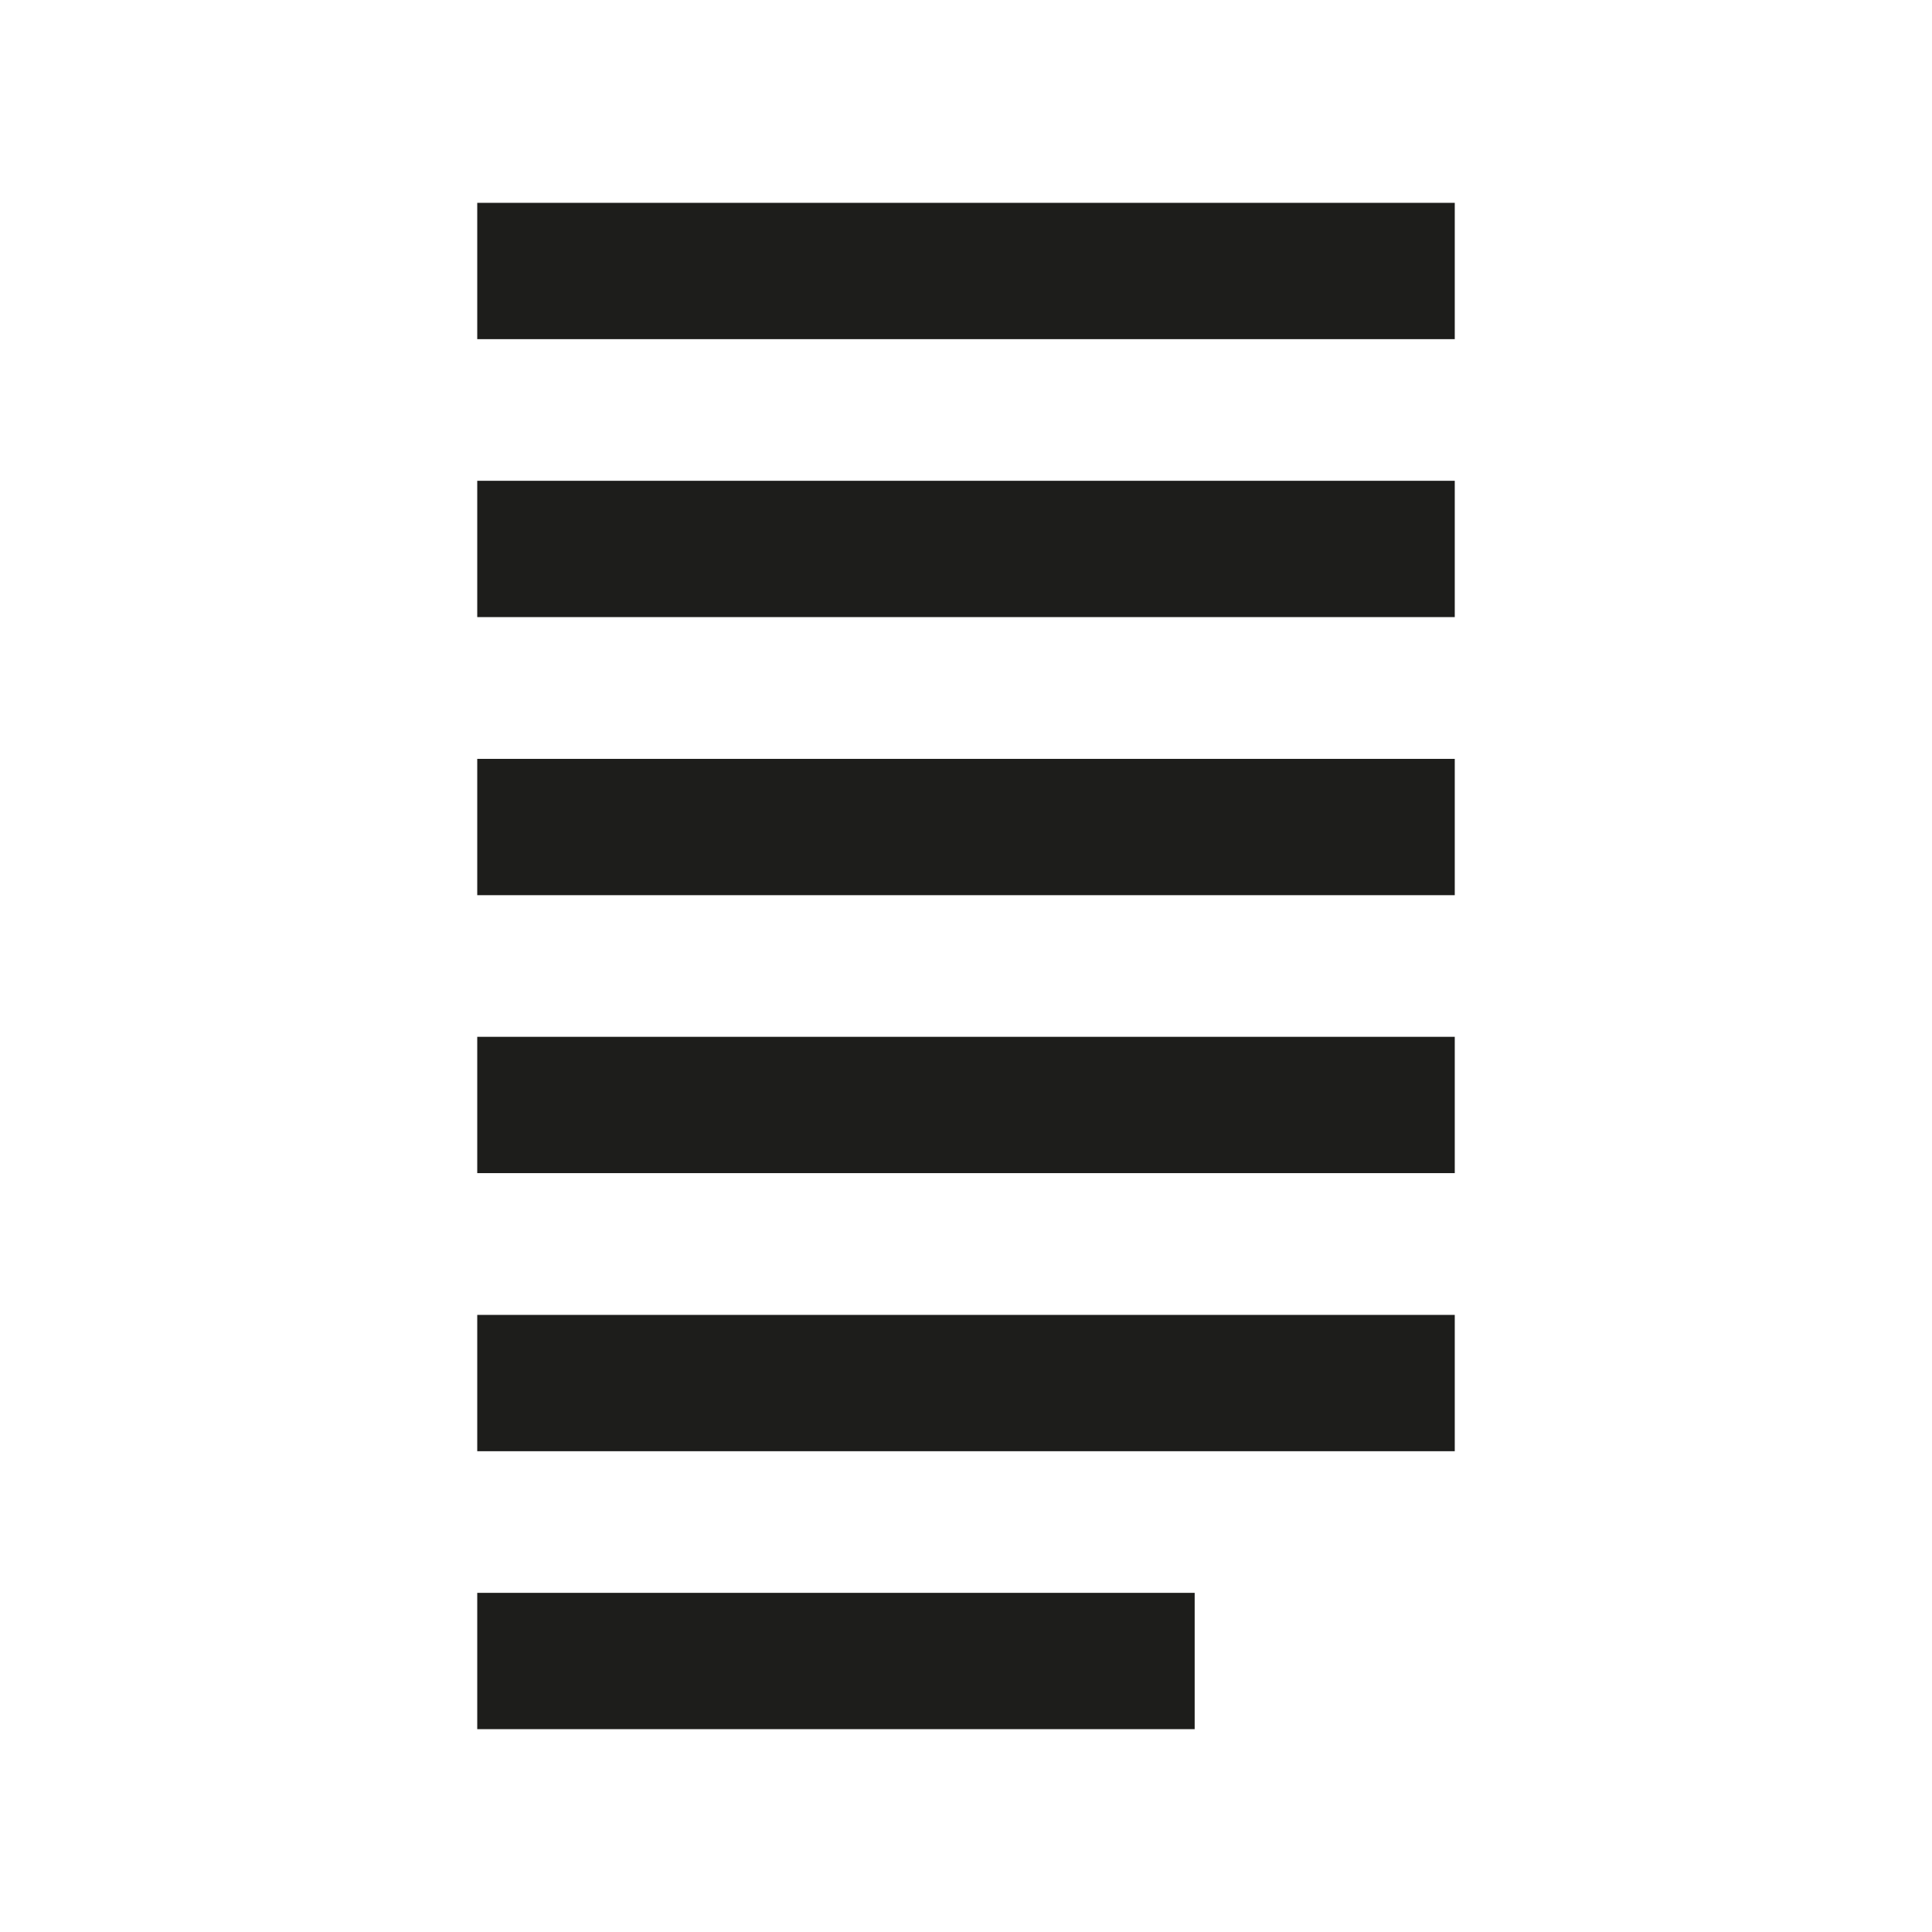
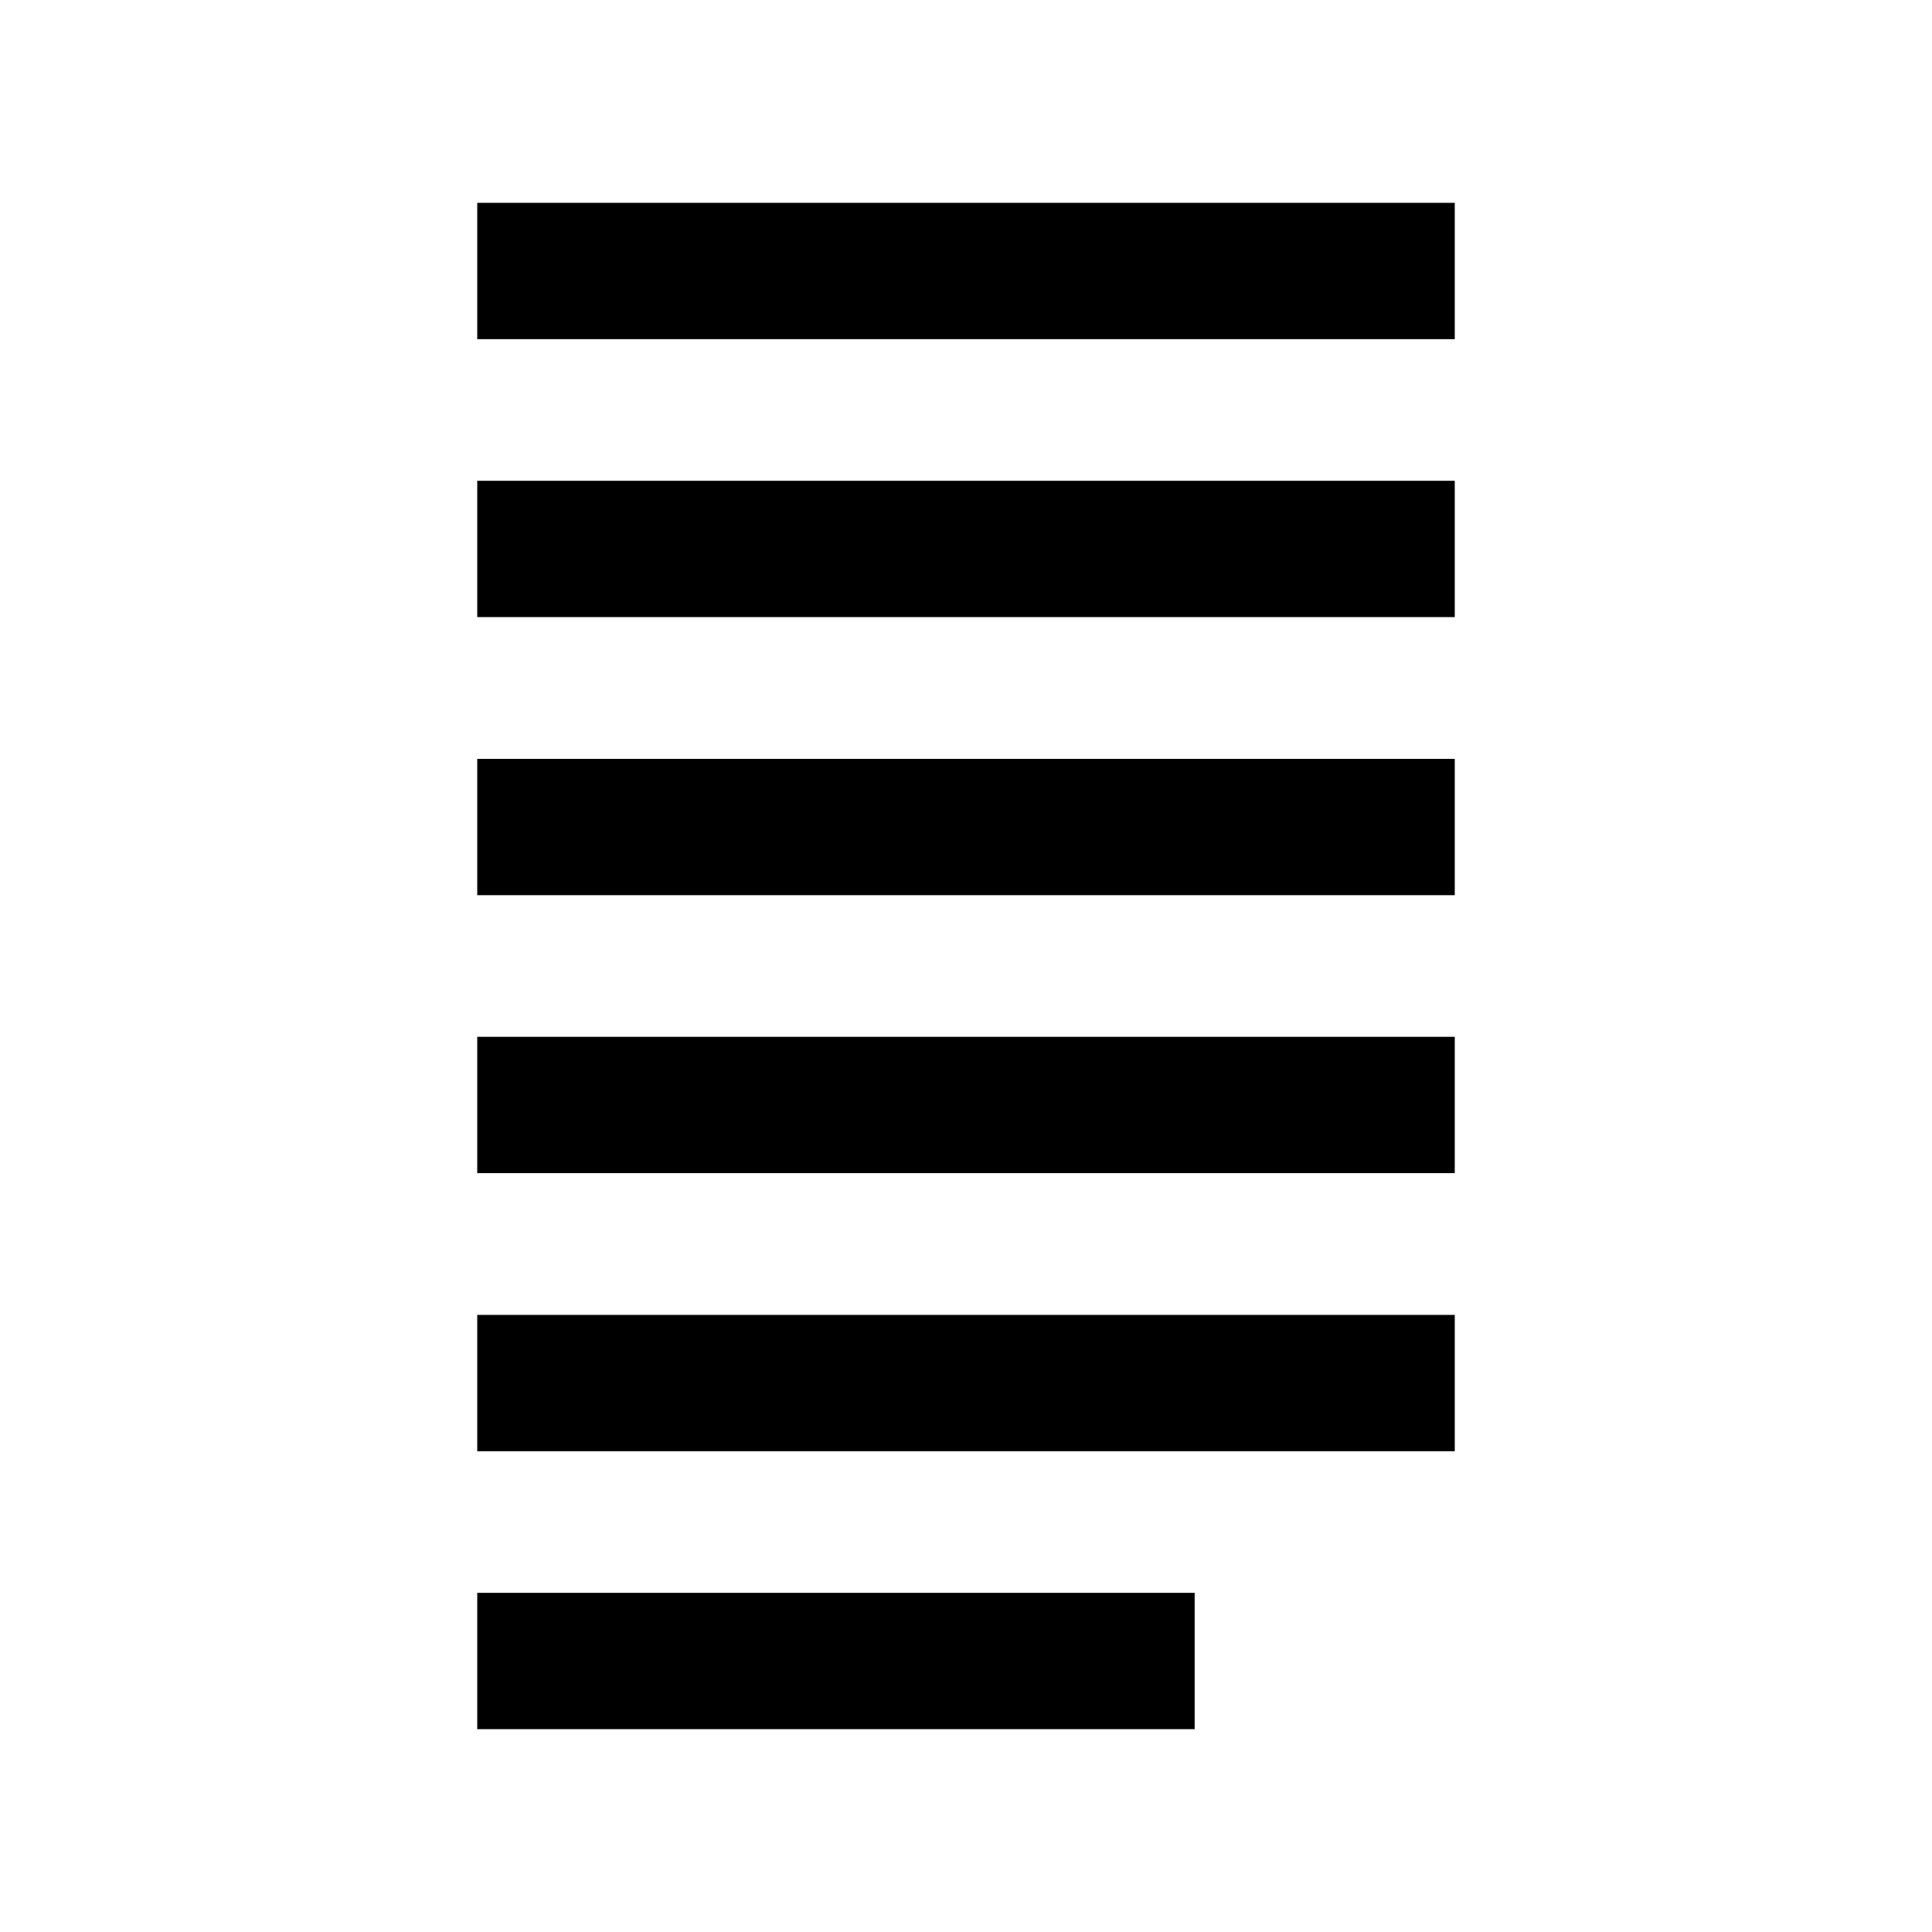
<svg xmlns="http://www.w3.org/2000/svg" width="20" height="20" viewBox="0 0 141.73 141.73">
  <defs>
    <style>
      .cls-1 {
        fill: none;
-         stroke: #1d1d1b;
+         stroke: currentColor;
        stroke-miterlimit: 10;
        stroke-width: 10px;
      }
    </style>
  </defs>
  <line class="cls-1" x1="35.01" y1="60.67" x2="106.72" y2="60.67" />
  <line class="cls-1" x1="35.01" y1="40.27" x2="106.72" y2="40.27" />
  <line class="cls-1" x1="35.01" y1="19.88" x2="106.72" y2="19.88" />
  <line class="cls-1" x1="35.01" y1="81.06" x2="106.72" y2="81.06" />
  <line class="cls-1" x1="35.01" y1="101.46" x2="106.72" y2="101.46" />
  <line class="cls-1" x1="35.01" y1="121.85" x2="87.64" y2="121.85" />
</svg>
